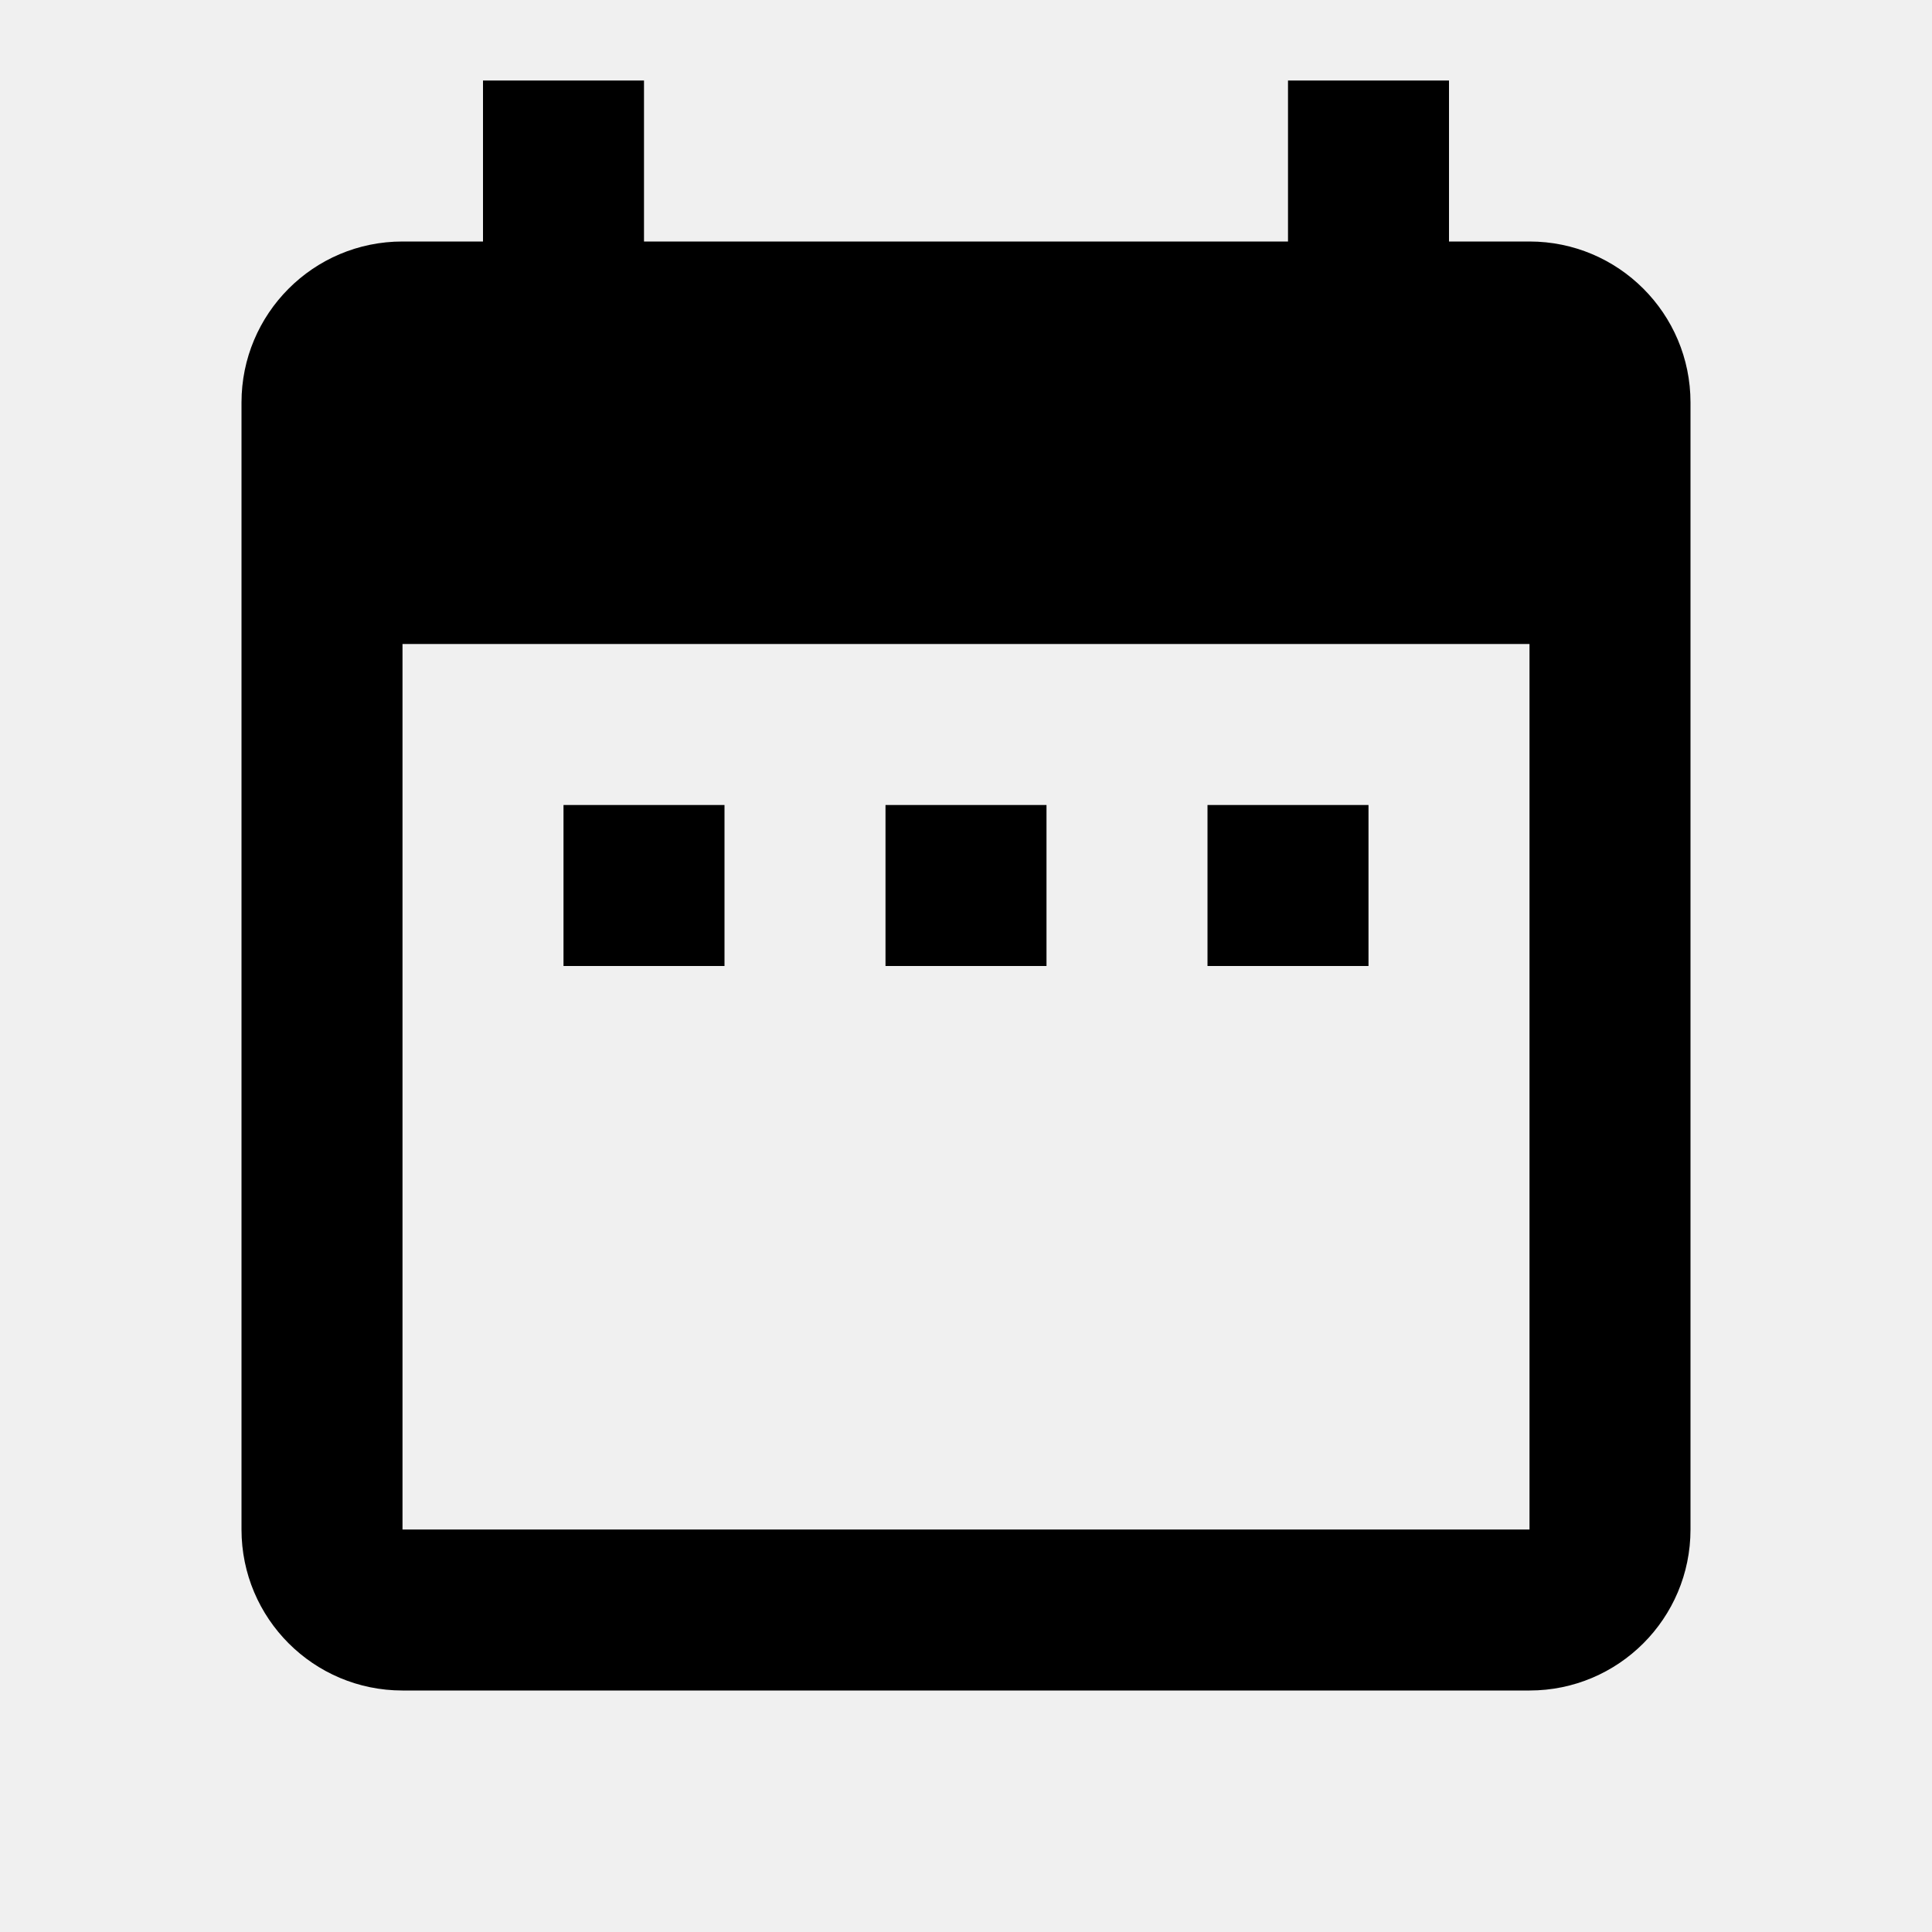
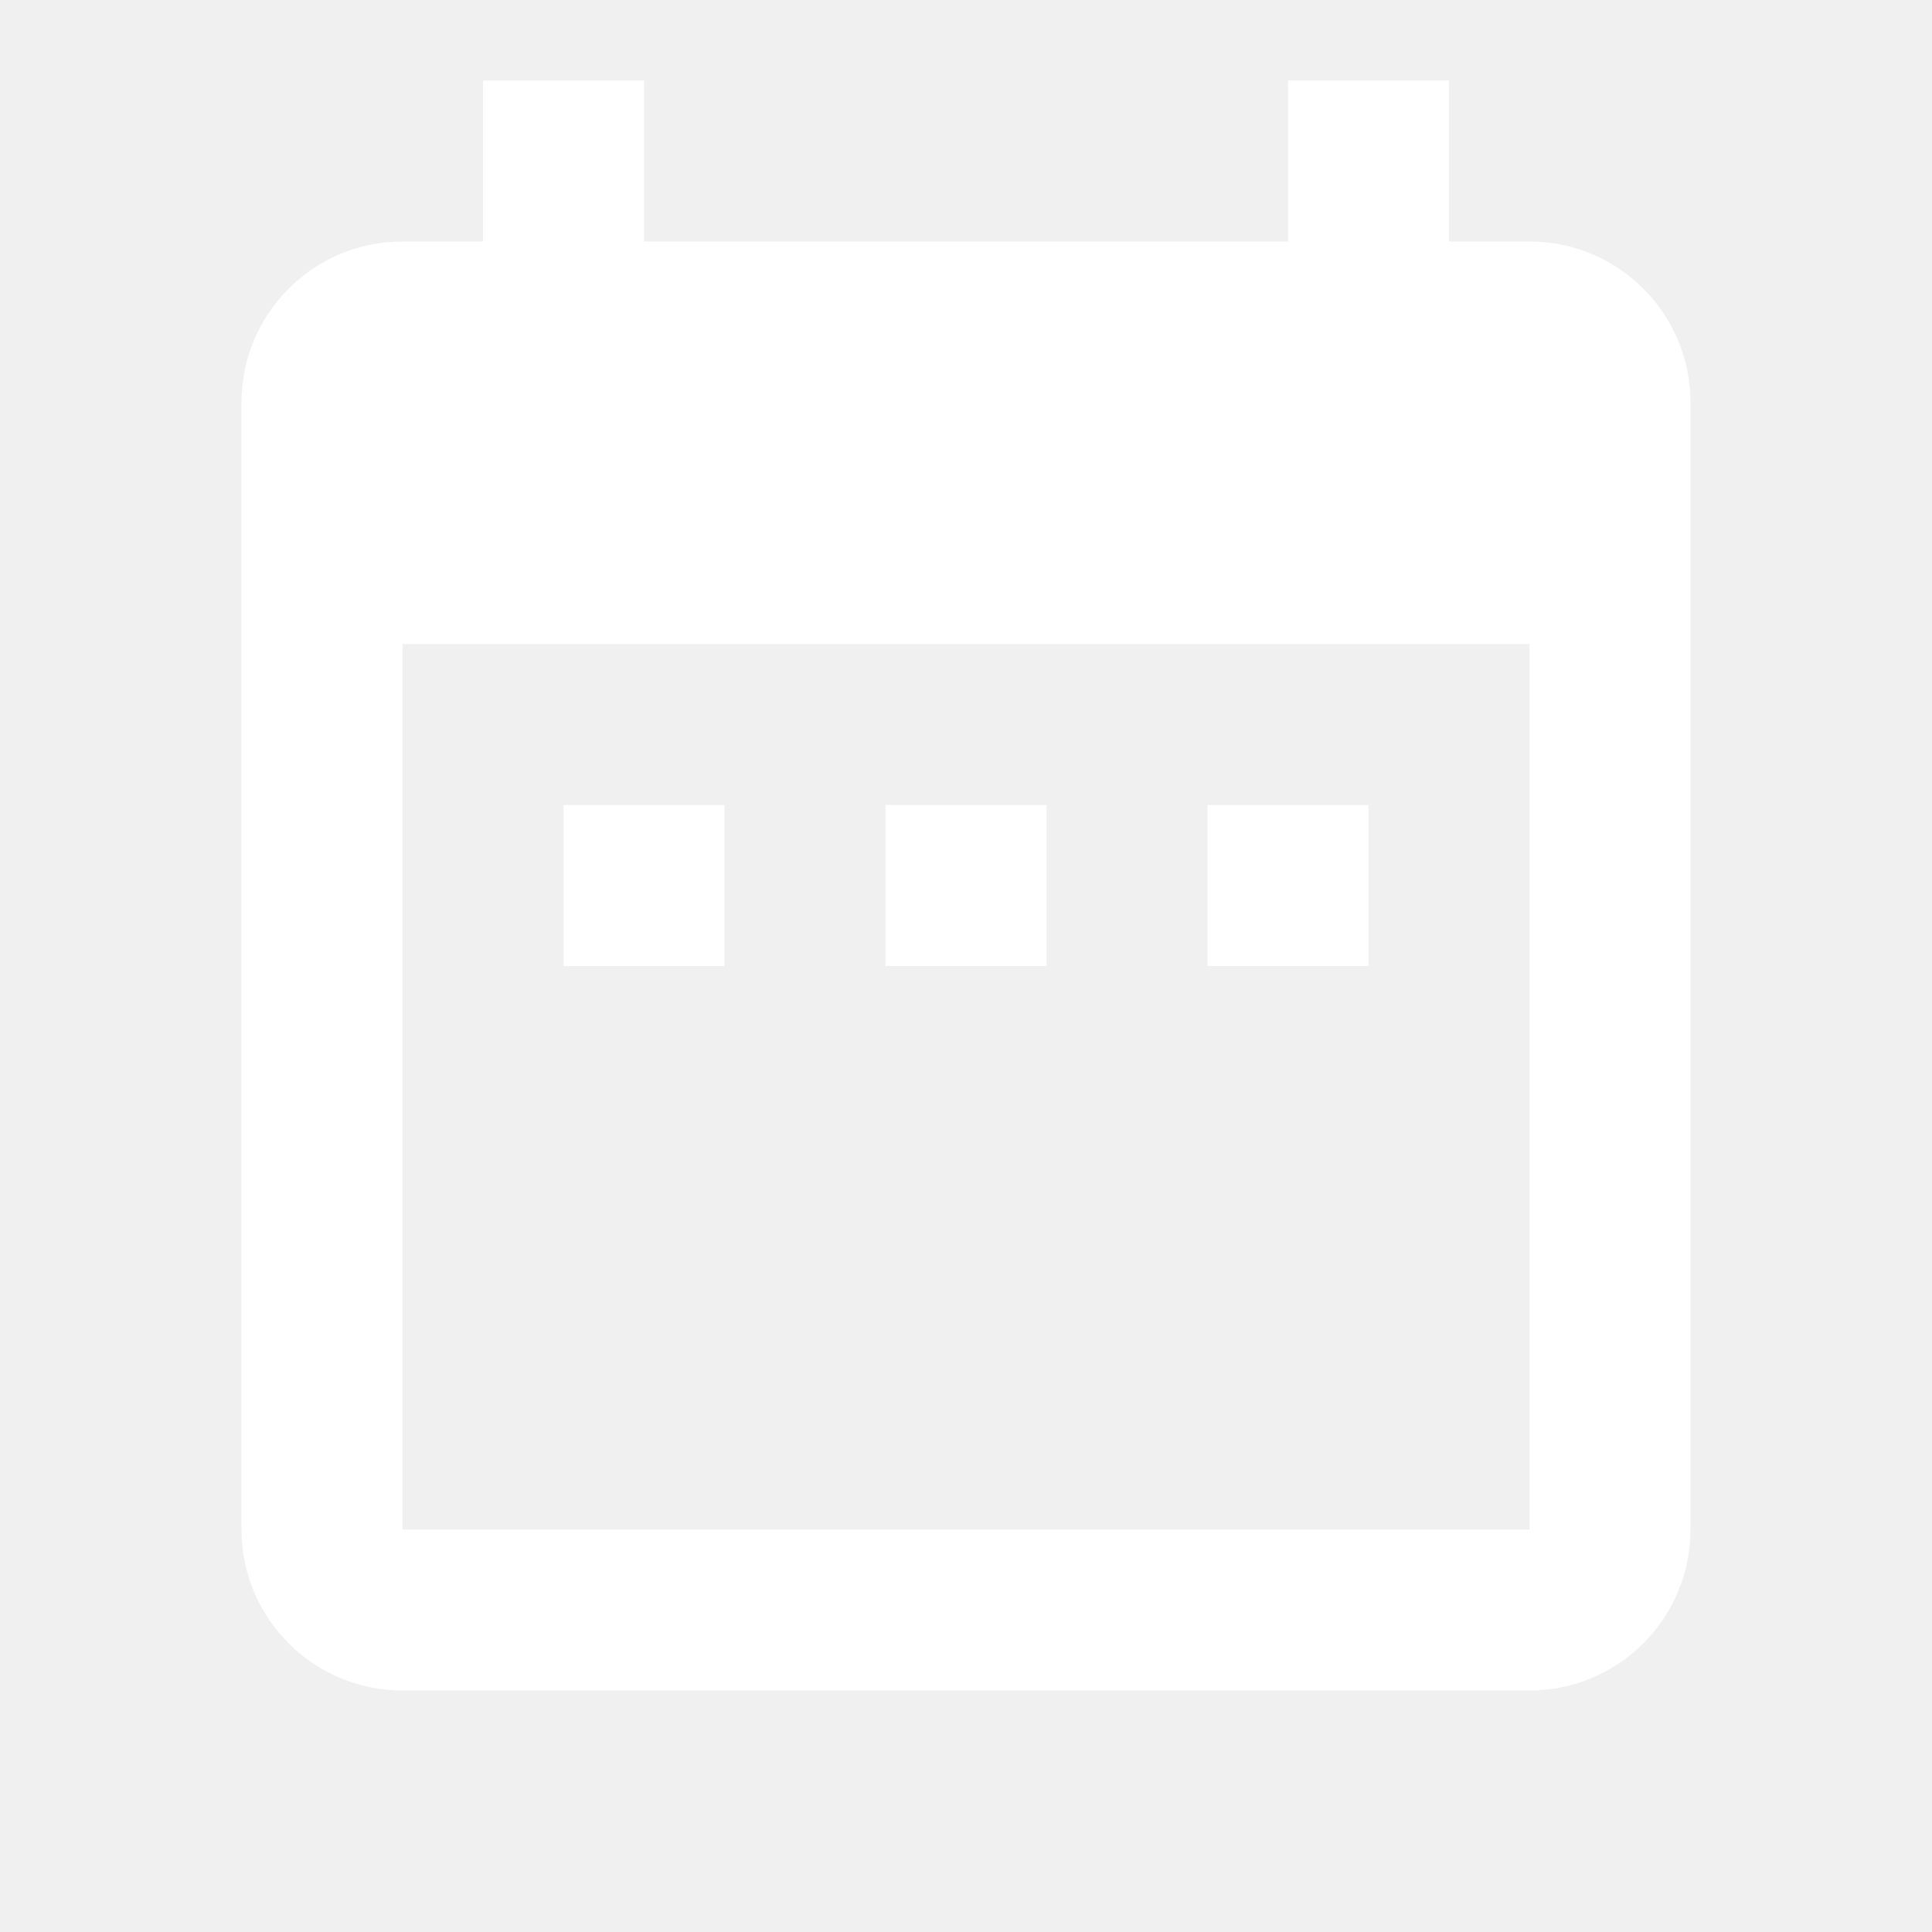
<svg xmlns="http://www.w3.org/2000/svg" viewBox="0 0 24 24">
-   <path d="M9,10H7V12H9V10M13,10H11V12H13V10M17,10H15V12H17V10M19,3H18V1H16V3H8V1H6V3H5C3.89,3 3,3.9 3,5V19A2,2 0 0,0 5,21H19A2,2 0 0,0 21,19V5A2,2 0 0,0 19,3M19,19H5V8H19V19Z" />
+   <path fill="#ffffff" d="M9,10H7V12H9V10M13,10H11V12H13V10M17,10H15V12H17V10M19,3H18V1H16V3H8V1H6V3H5C3.89,3 3,3.9 3,5V19A2,2 0 0,0 5,21H19A2,2 0 0,0 21,19V5A2,2 0 0,0 19,3M19,19H5V8H19V19Z" />
</svg>
